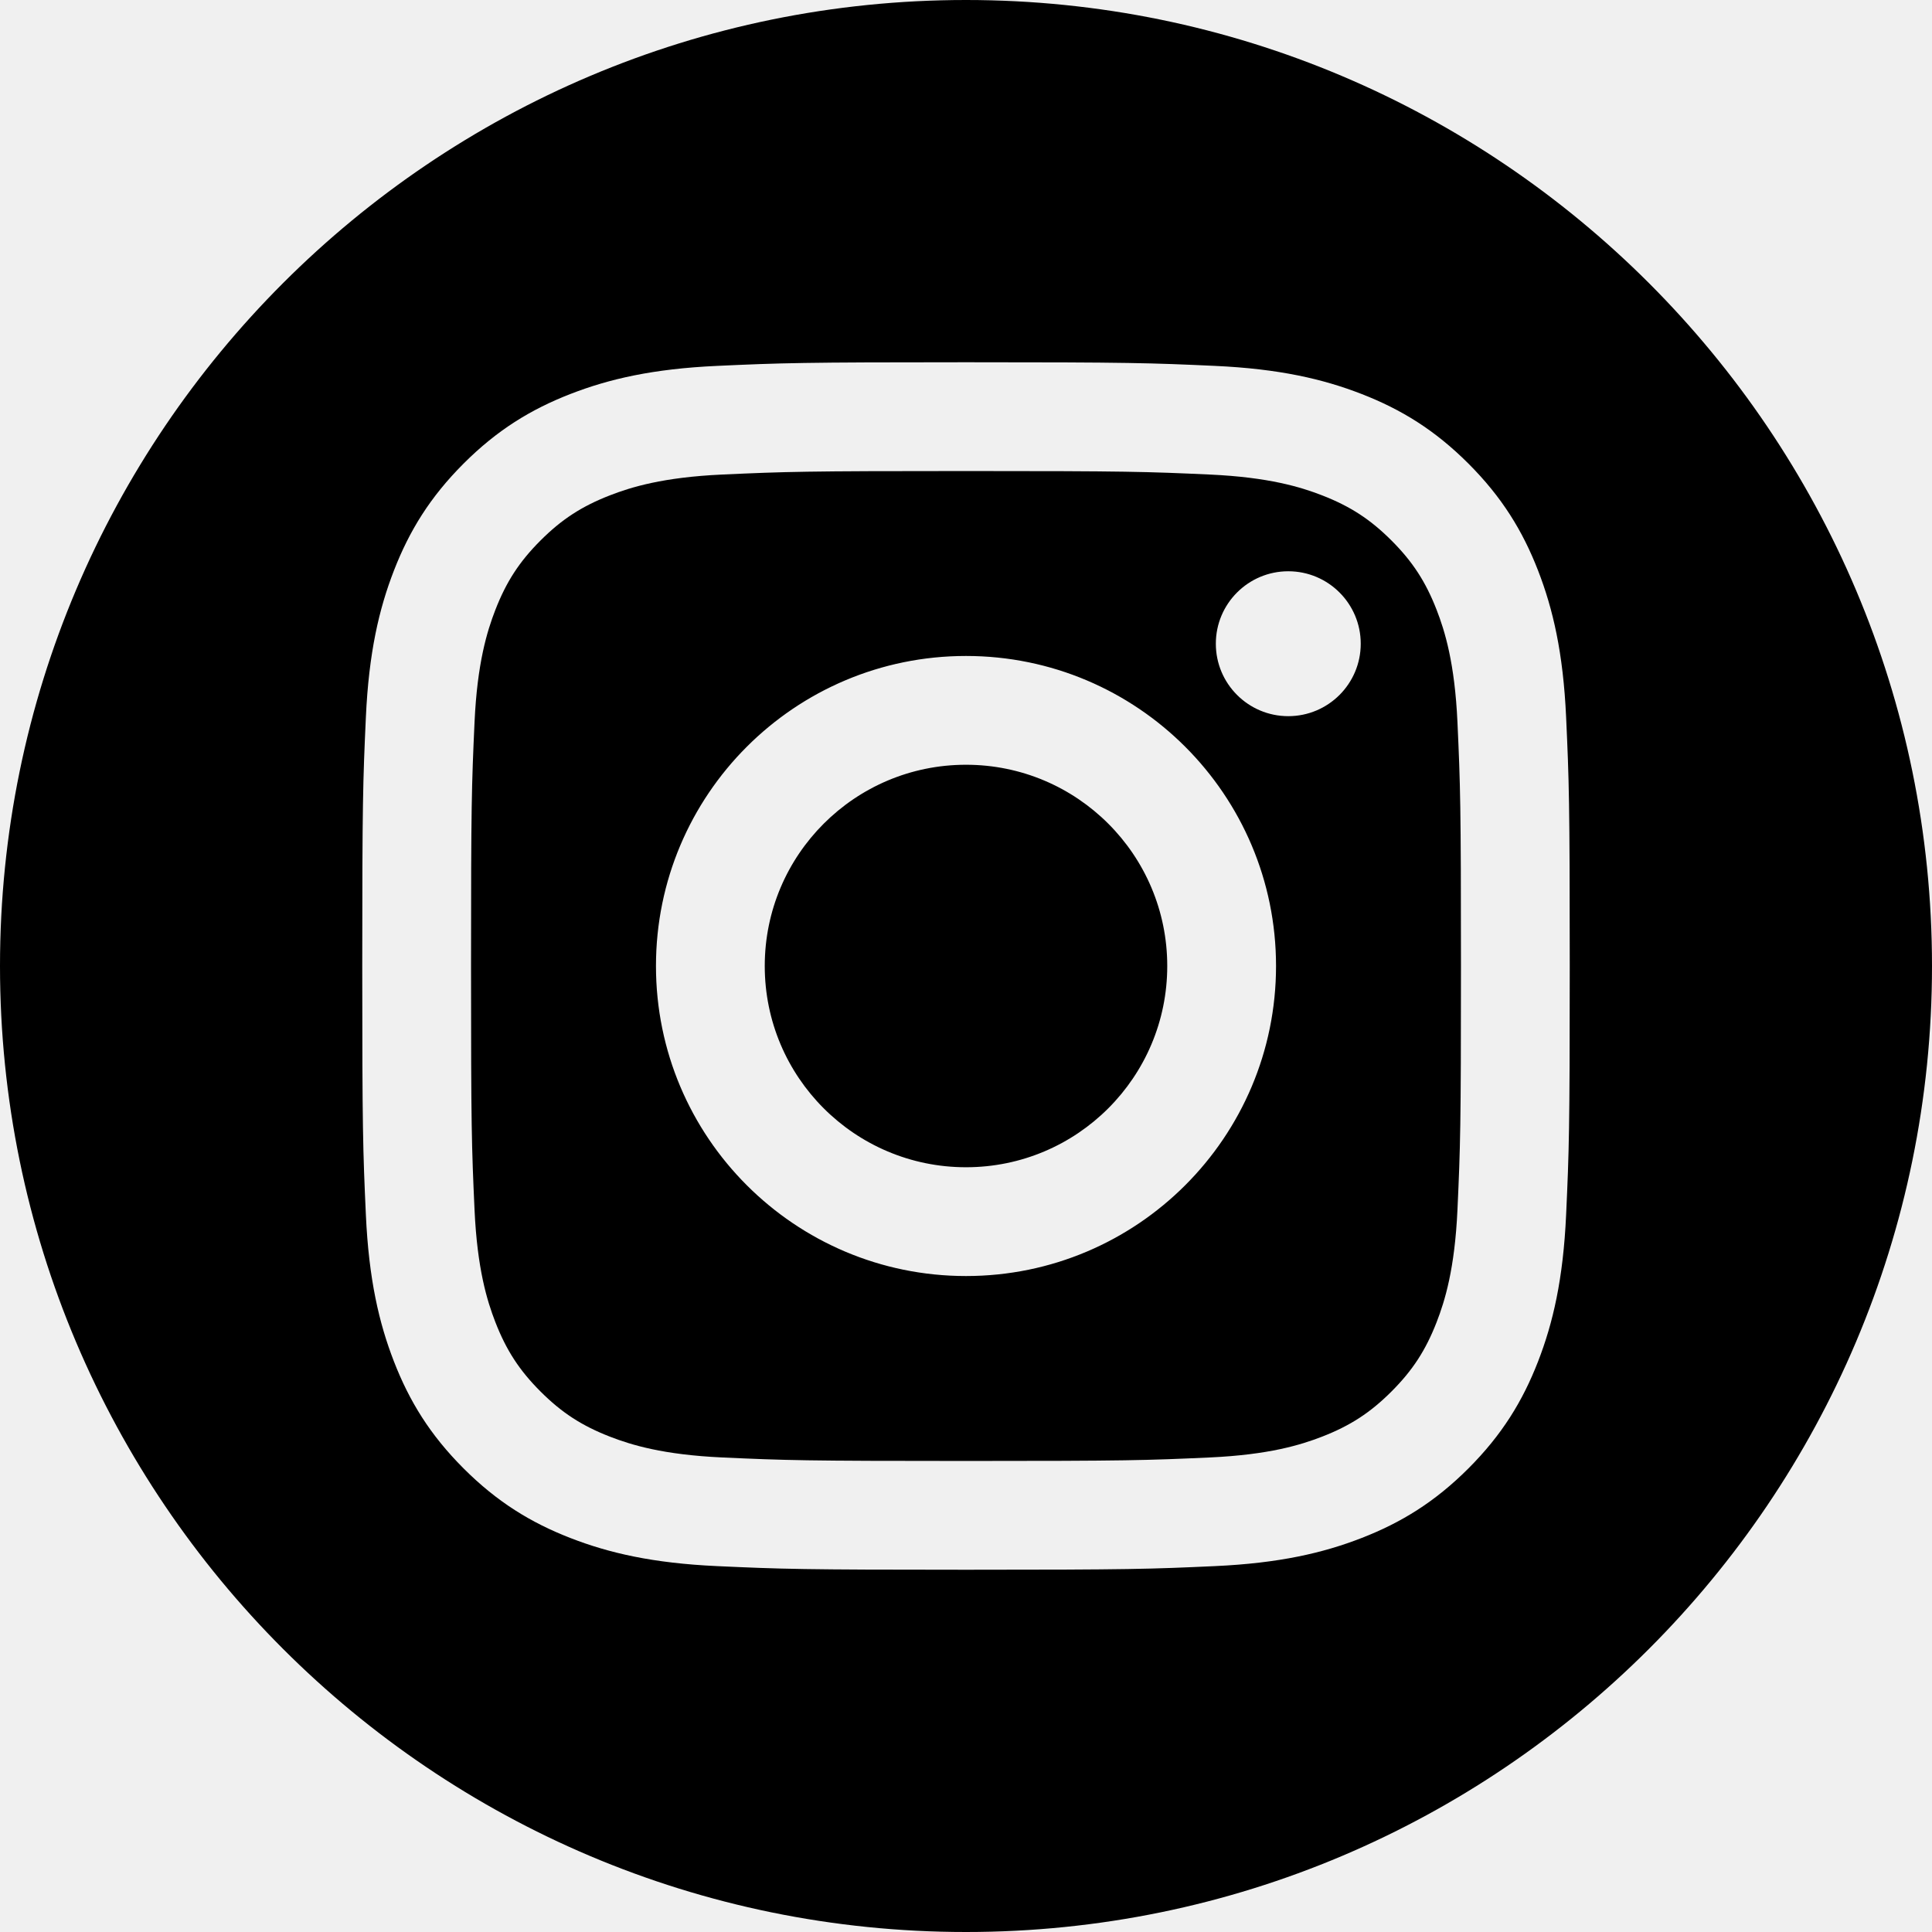
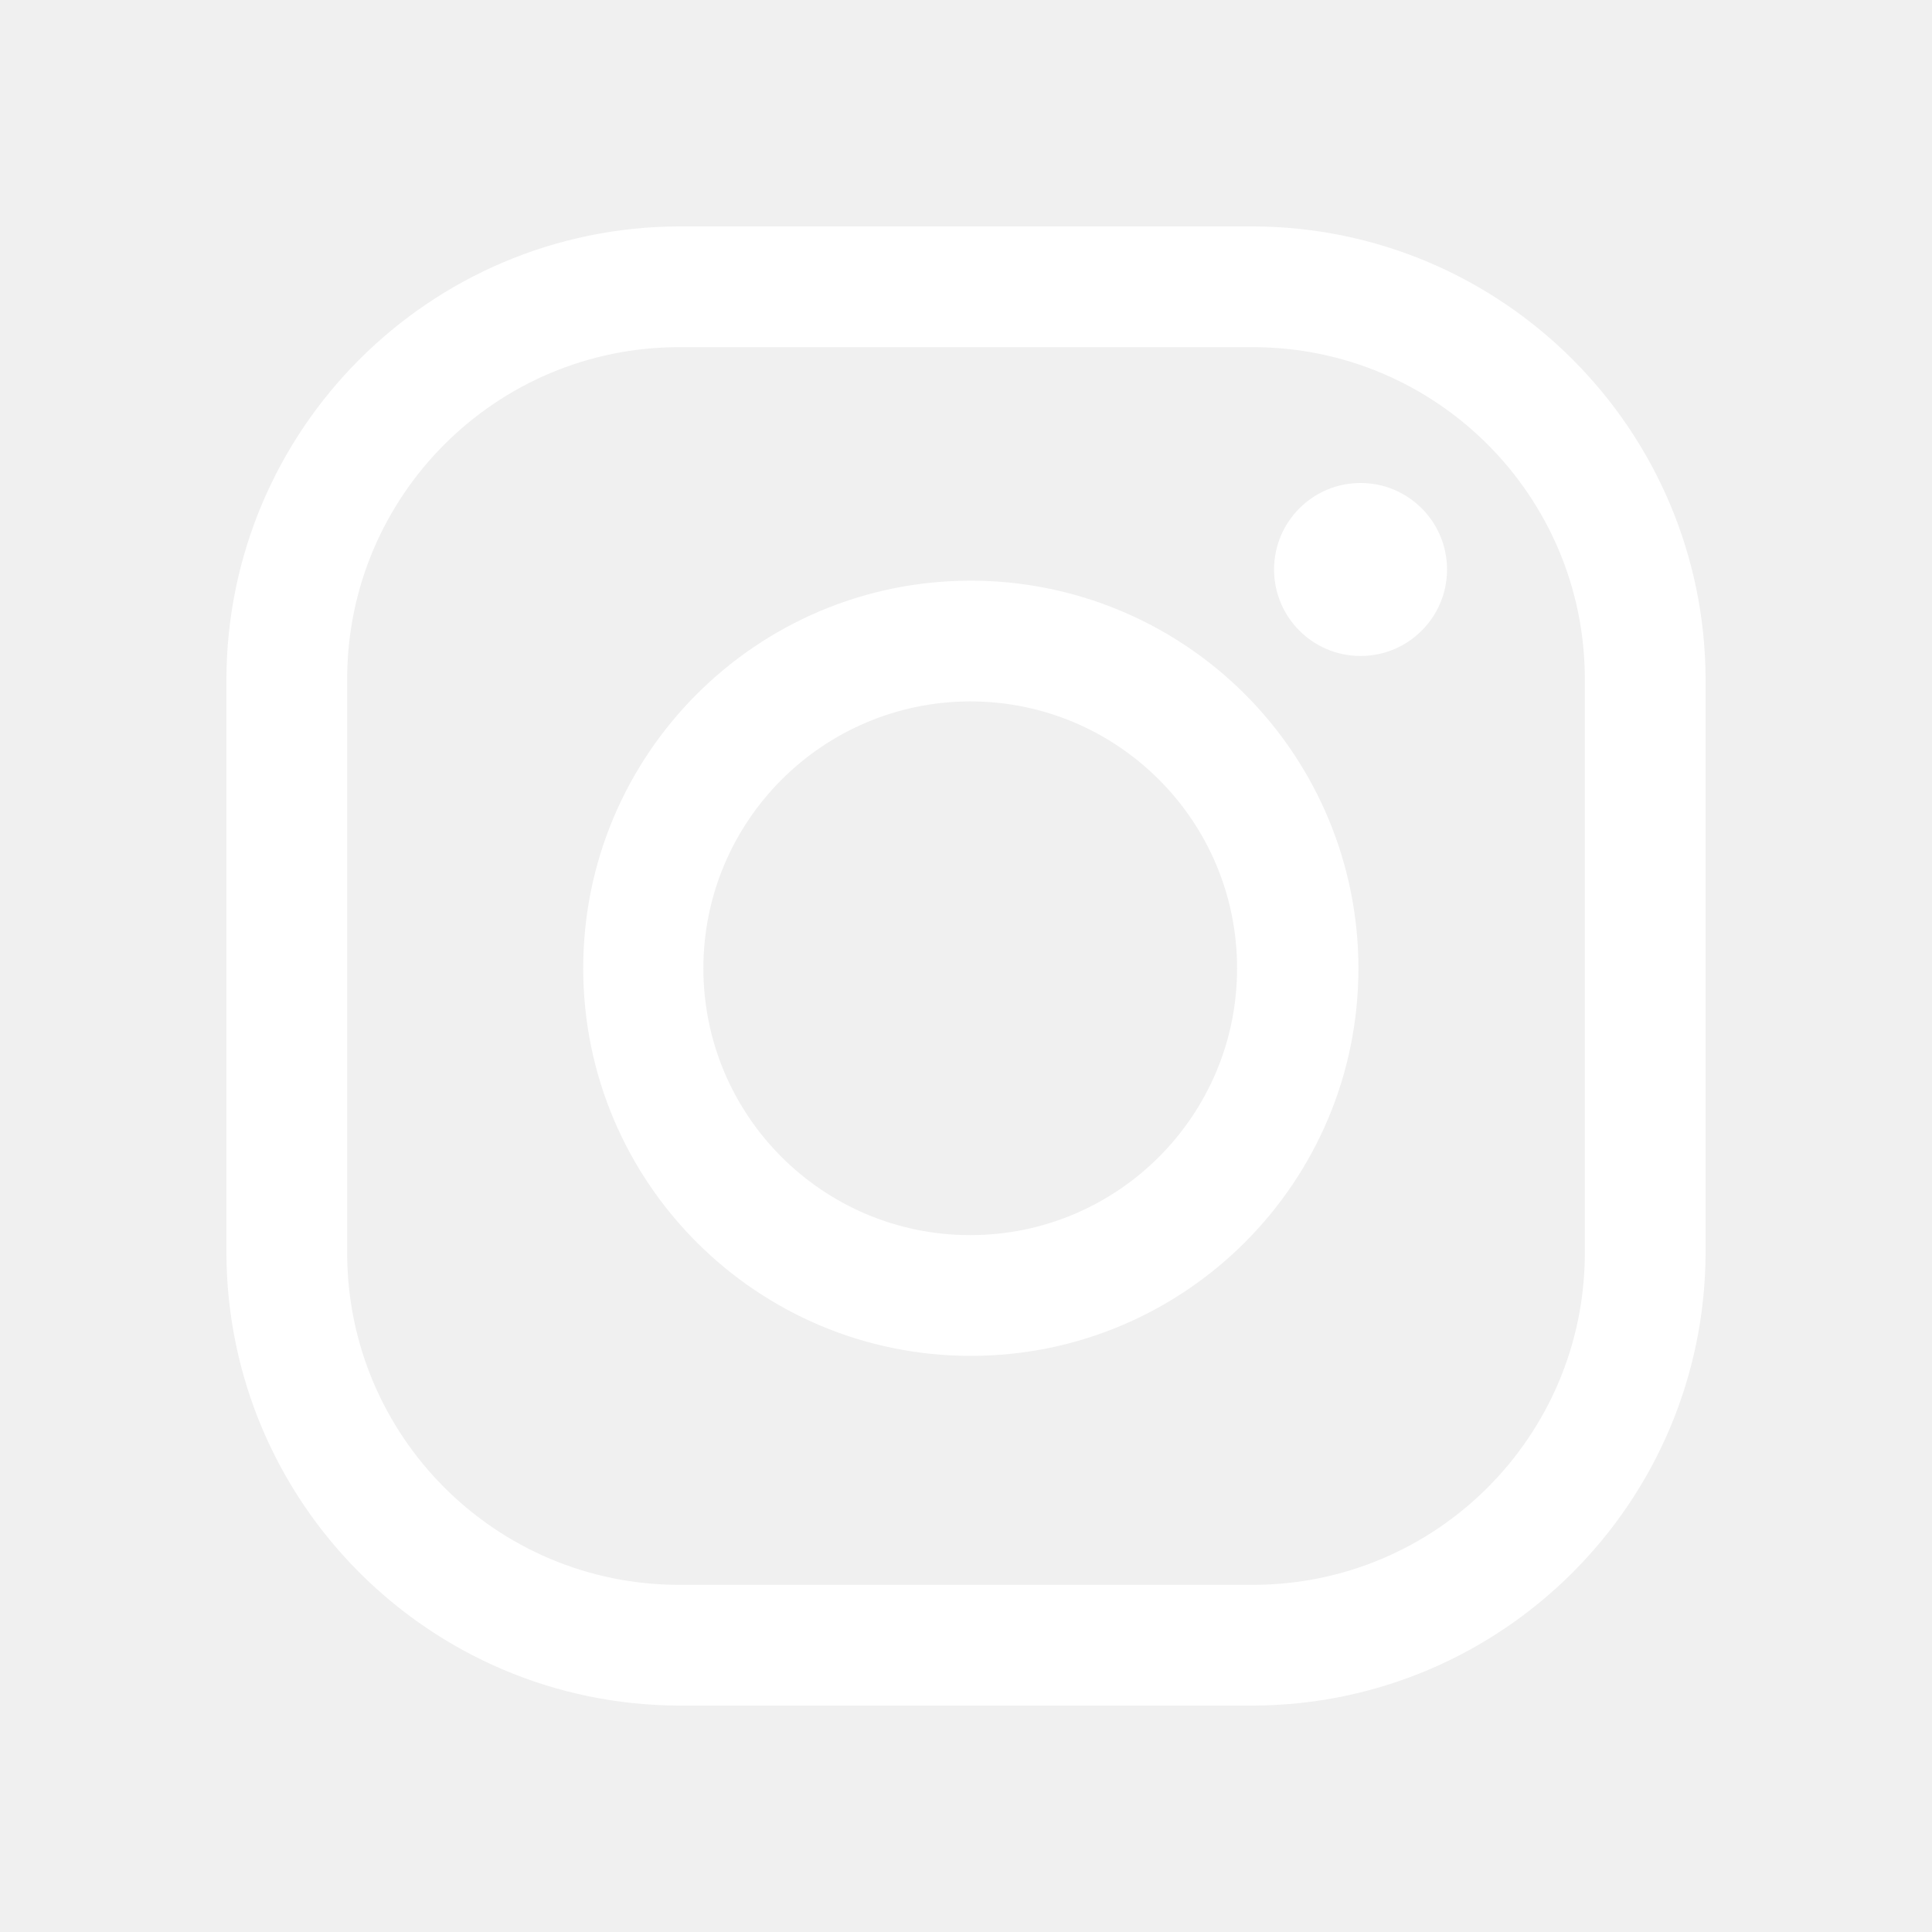
- <svg xmlns="http://www.w3.org/2000/svg" height="100%" style="fill-rule:evenodd;clip-rule:evenodd;stroke-linejoin:round;stroke-miterlimit:2;" version="1.1" viewBox="0 0 512 512" width="100%" xml:space="preserve">
-   <path d="M256,0c141.29,0 256,114.71 256,256c0,141.29 -114.71,256 -256,256c-141.29,0 -256,-114.71 -256,-256c0,-141.29 114.71,-256 256,-256Zm0,96c-43.453,0 -48.902,0.184 -65.968,0.963c-17.03,0.777 -28.661,3.482 -38.839,7.437c-10.521,4.089 -19.444,9.56 -28.339,18.455c-8.895,8.895 -14.366,17.818 -18.455,28.339c-3.955,10.177 -6.659,21.808 -7.437,38.838c-0.778,17.066 -0.962,22.515 -0.962,65.968c0,43.453 0.184,48.902 0.962,65.968c0.778,17.03 3.482,28.661 7.437,38.838c4.089,10.521 9.56,19.444 18.455,28.34c8.895,8.895 17.818,14.366 28.339,18.455c10.178,3.954 21.809,6.659 38.839,7.436c17.066,0.779 22.515,0.963 65.968,0.963c43.453,0 48.902,-0.184 65.968,-0.963c17.03,-0.777 28.661,-3.482 38.838,-7.436c10.521,-4.089 19.444,-9.56 28.34,-18.455c8.895,-8.896 14.366,-17.819 18.455,-28.34c3.954,-10.177 6.659,-21.808 7.436,-38.838c0.779,-17.066 0.963,-22.515 0.963,-65.968c0,-43.453 -0.184,-48.902 -0.963,-65.968c-0.777,-17.03 -3.482,-28.661 -7.436,-38.838c-4.089,-10.521 -9.56,-19.444 -18.455,-28.339c-8.896,-8.895 -17.819,-14.366 -28.34,-18.455c-10.177,-3.955 -21.808,-6.66 -38.838,-7.437c-17.066,-0.779 -22.515,-0.963 -65.968,-0.963Zm0,28.829c42.722,0 47.782,0.163 64.654,0.933c15.6,0.712 24.071,3.318 29.709,5.509c7.469,2.902 12.799,6.37 18.397,11.969c5.6,5.598 9.067,10.929 11.969,18.397c2.191,5.638 4.798,14.109 5.509,29.709c0.77,16.872 0.933,21.932 0.933,64.654c0,42.722 -0.163,47.782 -0.933,64.654c-0.711,15.6 -3.318,24.071 -5.509,29.709c-2.902,7.469 -6.369,12.799 -11.969,18.397c-5.598,5.6 -10.928,9.067 -18.397,11.969c-5.638,2.191 -14.109,4.798 -29.709,5.509c-16.869,0.77 -21.929,0.933 -64.654,0.933c-42.725,0 -47.784,-0.163 -64.654,-0.933c-15.6,-0.711 -24.071,-3.318 -29.709,-5.509c-7.469,-2.902 -12.799,-6.369 -18.398,-11.969c-5.599,-5.598 -9.066,-10.928 -11.968,-18.397c-2.191,-5.638 -4.798,-14.109 -5.51,-29.709c-0.77,-16.872 -0.932,-21.932 -0.932,-64.654c0,-42.722 0.162,-47.782 0.932,-64.654c0.712,-15.6 3.319,-24.071 5.51,-29.709c2.902,-7.468 6.369,-12.799 11.968,-18.397c5.599,-5.599 10.929,-9.067 18.398,-11.969c5.638,-2.191 14.109,-4.797 29.709,-5.509c16.872,-0.77 21.932,-0.933 64.654,-0.933Zm0,49.009c-45.377,0 -82.162,36.785 -82.162,82.162c0,45.377 36.785,82.162 82.162,82.162c45.377,0 82.162,-36.785 82.162,-82.162c0,-45.377 -36.785,-82.162 -82.162,-82.162Zm0,135.495c-29.455,0 -53.333,-23.878 -53.333,-53.333c0,-29.455 23.878,-53.333 53.333,-53.333c29.455,0 53.333,23.878 53.333,53.333c0,29.455 -23.878,53.333 -53.333,53.333Zm104.609,-138.741c0,10.604 -8.597,19.199 -19.201,19.199c-10.603,0 -19.199,-8.595 -19.199,-19.199c0,-10.604 8.596,-19.2 19.199,-19.2c10.604,0 19.201,8.596 19.201,19.2Z" />
+ <svg xmlns="http://www.w3.org/2000/svg" data-name="Layer 1" id="Layer_1" viewBox="0 0 128 128">
+   <defs>
+     <style>
+             .cls-1 { fill: #ffffff; }
+         </style>
+   </defs>
+   <path class="cls-1" d="M83,23a22,22,0,0,1,22,22V83a22,22,0,0,1-22,22H45A22,22,0,0,1,23,83V45A22,22,0,0,1,45,23H83m0-8H45A30.09,30.09,0,0,0,15,45V83a30.09,30.09,0,0,0,30,30H83a30.09,30.09,0,0,0,30-30V45A30.09,30.09,0,0,0,83,15Z" />
+   <path class="cls-1" d="M90.14,32a5.73,5.73,0,1,0,5.73,5.73A5.73,5.73,0,0,0,90.14,32Z" />
+   <path class="cls-1" d="M64.27,46.47A17.68,17.68,0,1,1,46.6,64.14,17.7,17.7,0,0,1,64.27,46.47m0-8A25.68,25.68,0,1,0,90,64.14,25.68,25.68,0,0,0,64.27,38.47Z" />
</svg>
